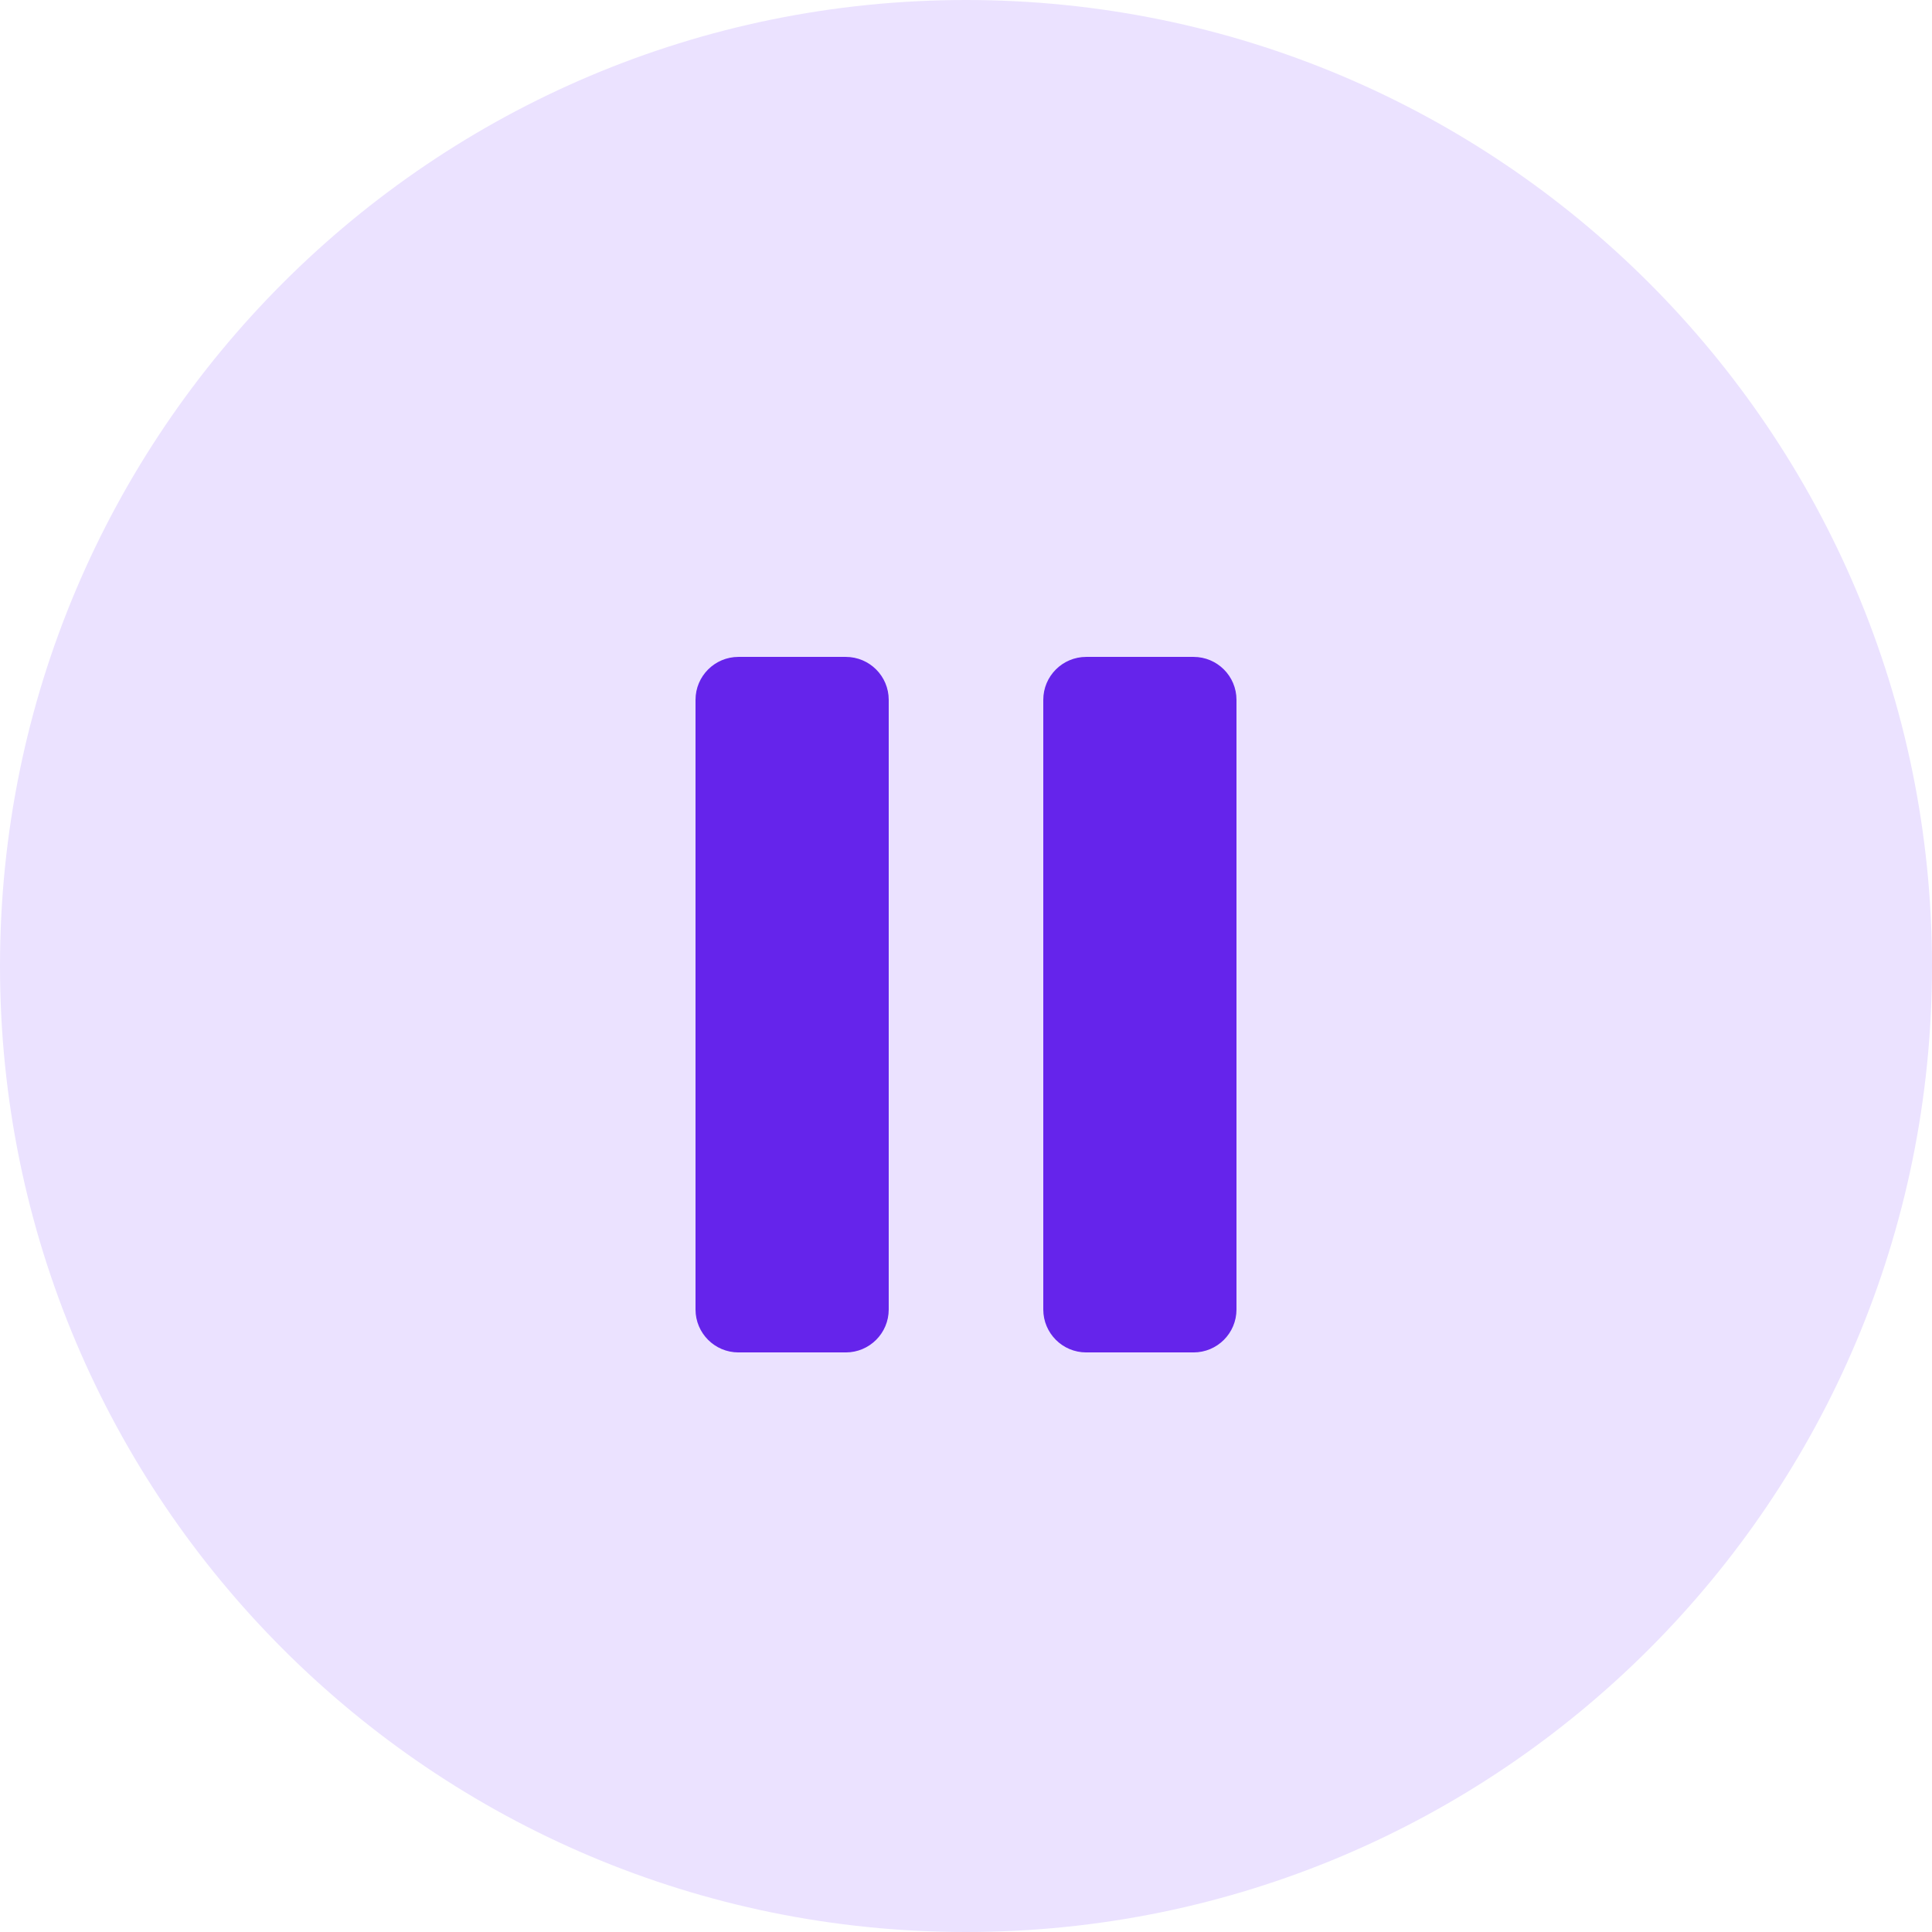
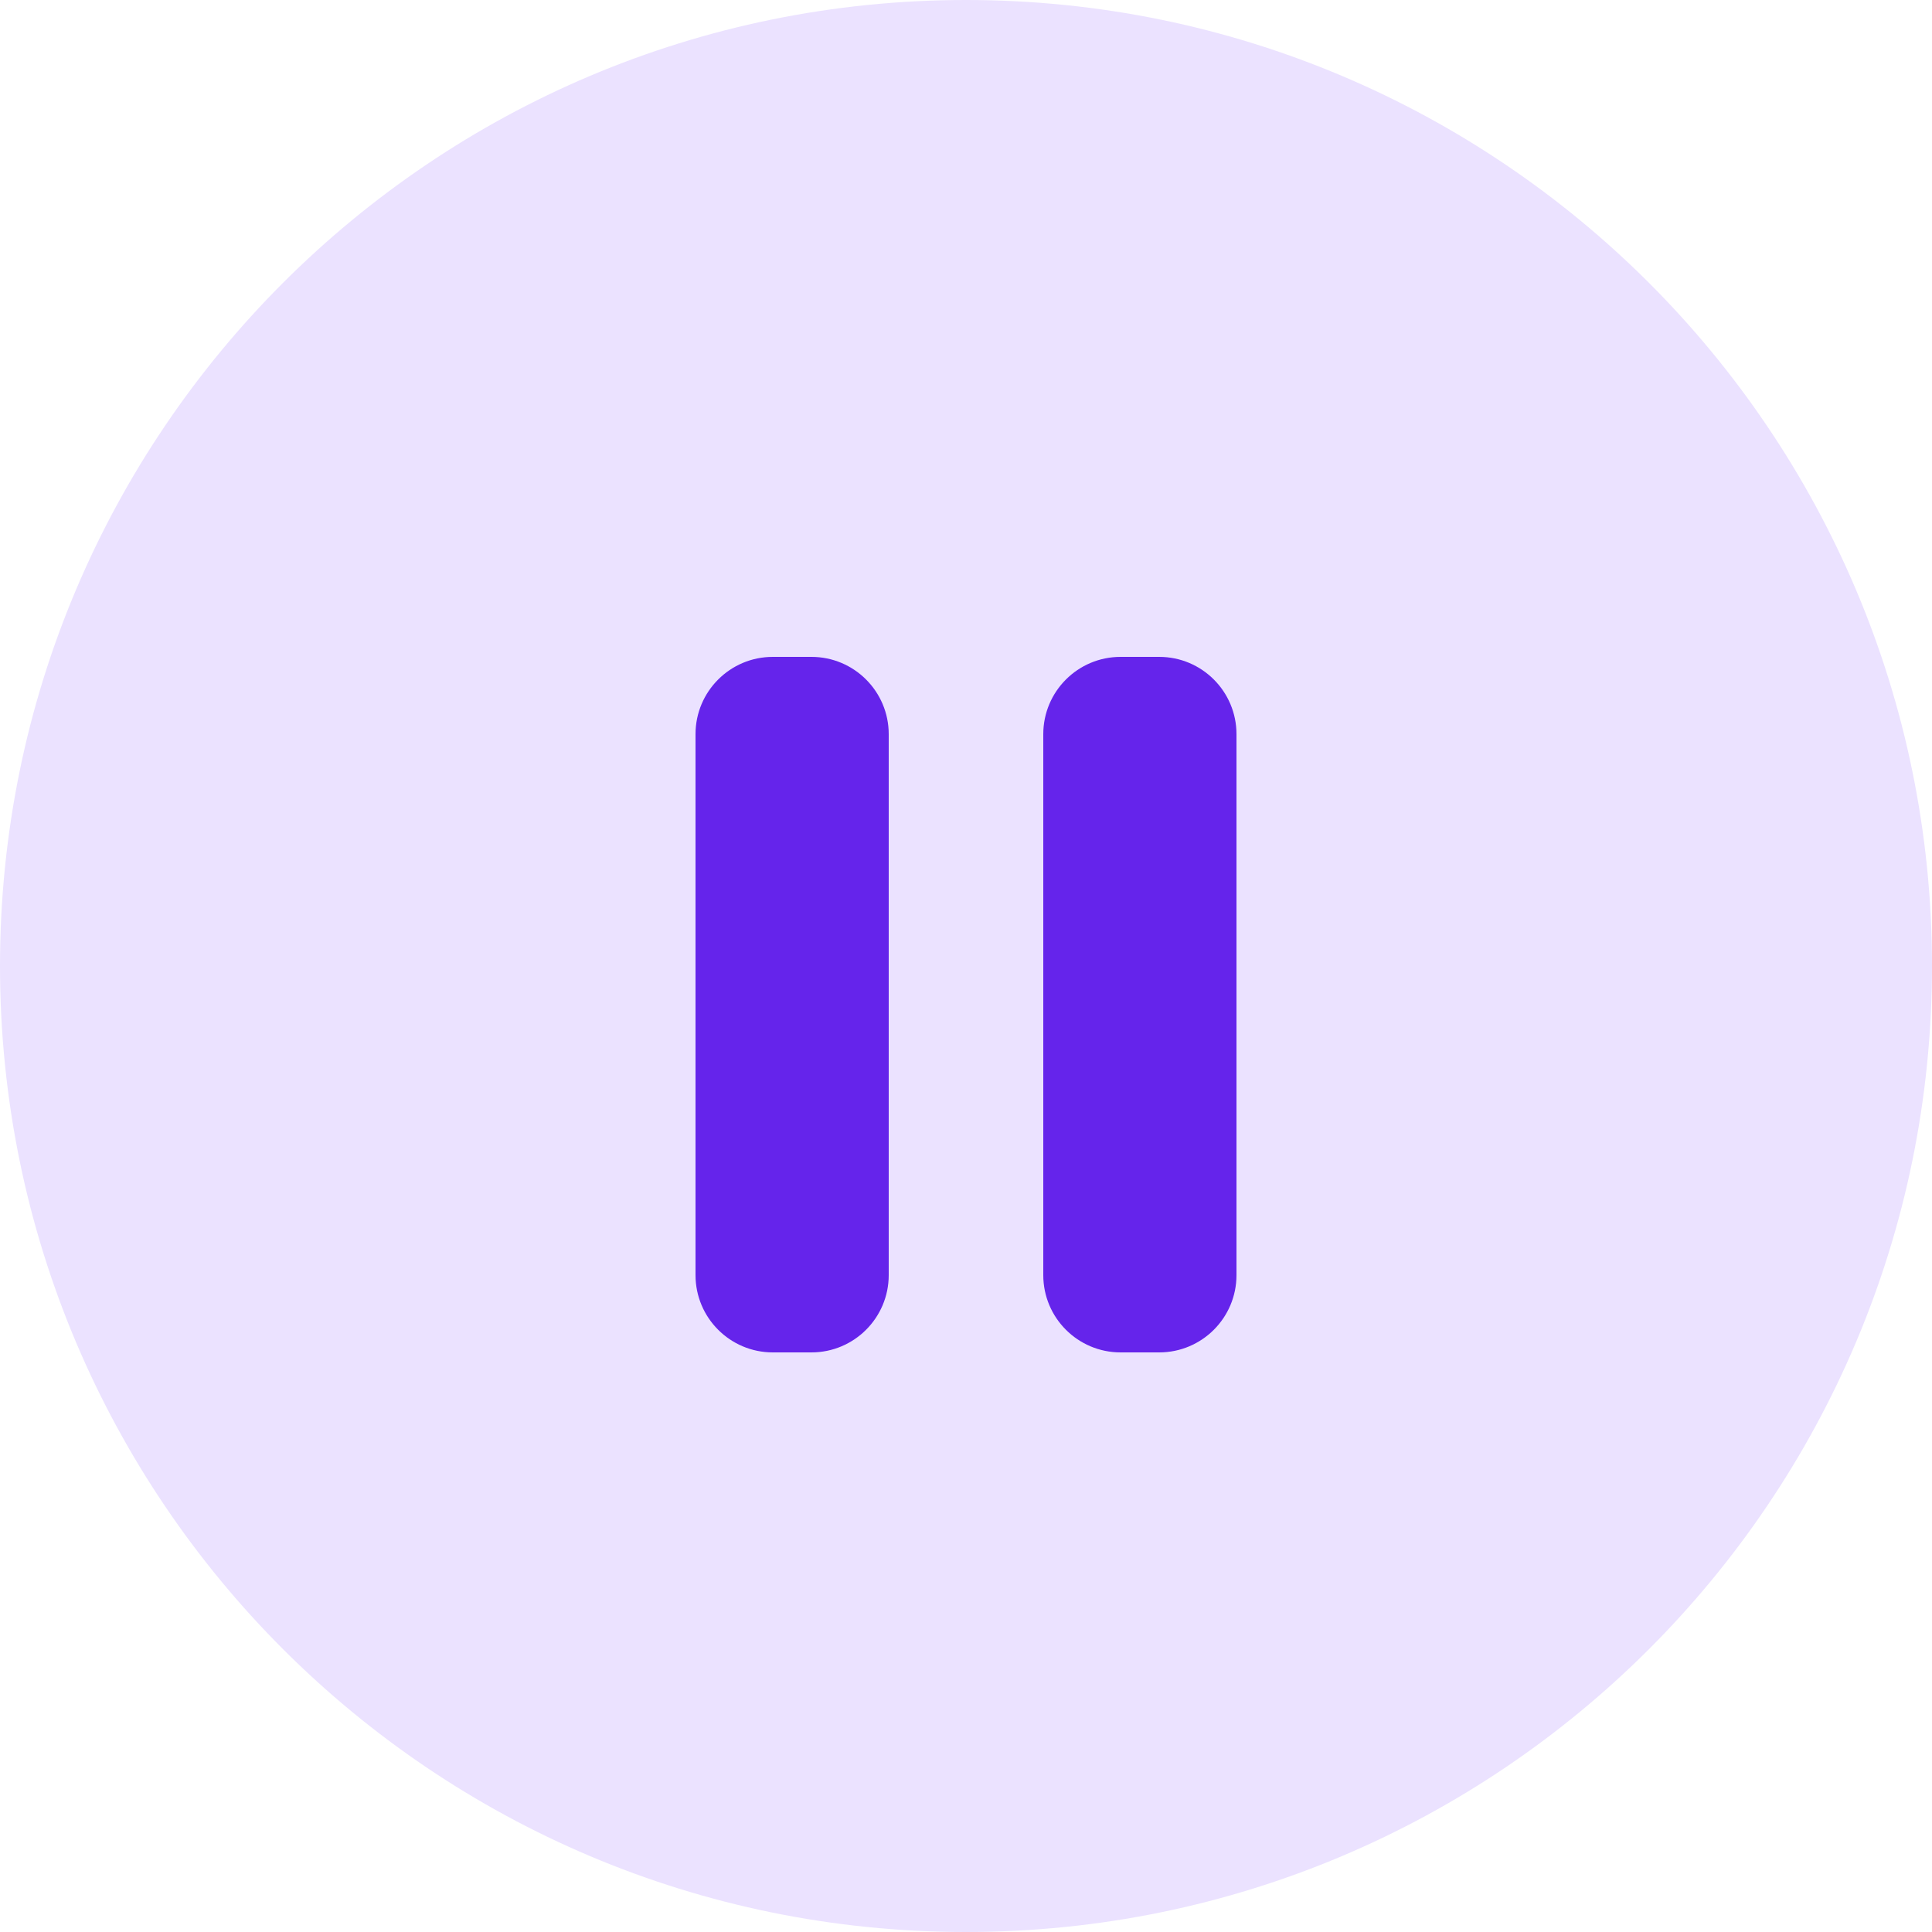
- <svg xmlns="http://www.w3.org/2000/svg" width="90" height="90" viewBox="0 0 90 90" fill="none">
-   <circle cx="45" cy="45" r="45" fill="#EBE2FF" />
-   <rect x="32.4" y="30.601" width="9" height="32.4" rx="2" fill="#6524EB" />
-   <rect x="48.6" y="30.601" width="9" height="32.4" rx="2" fill="#6524EB" />
+ <svg xmlns="http://www.w3.org/2000/svg" width="50" height="50" viewBox="0 0 50 50" fill="none">
+   <circle cx="25" cy="25" r="25" fill="#EBE2FF" />
+   <rect x="18" y="17" width="5" height="18" rx="2" fill="#6524EB" />
+   <rect x="27" y="17" width="5" height="18" rx="2" fill="#6524EB" />
</svg>
